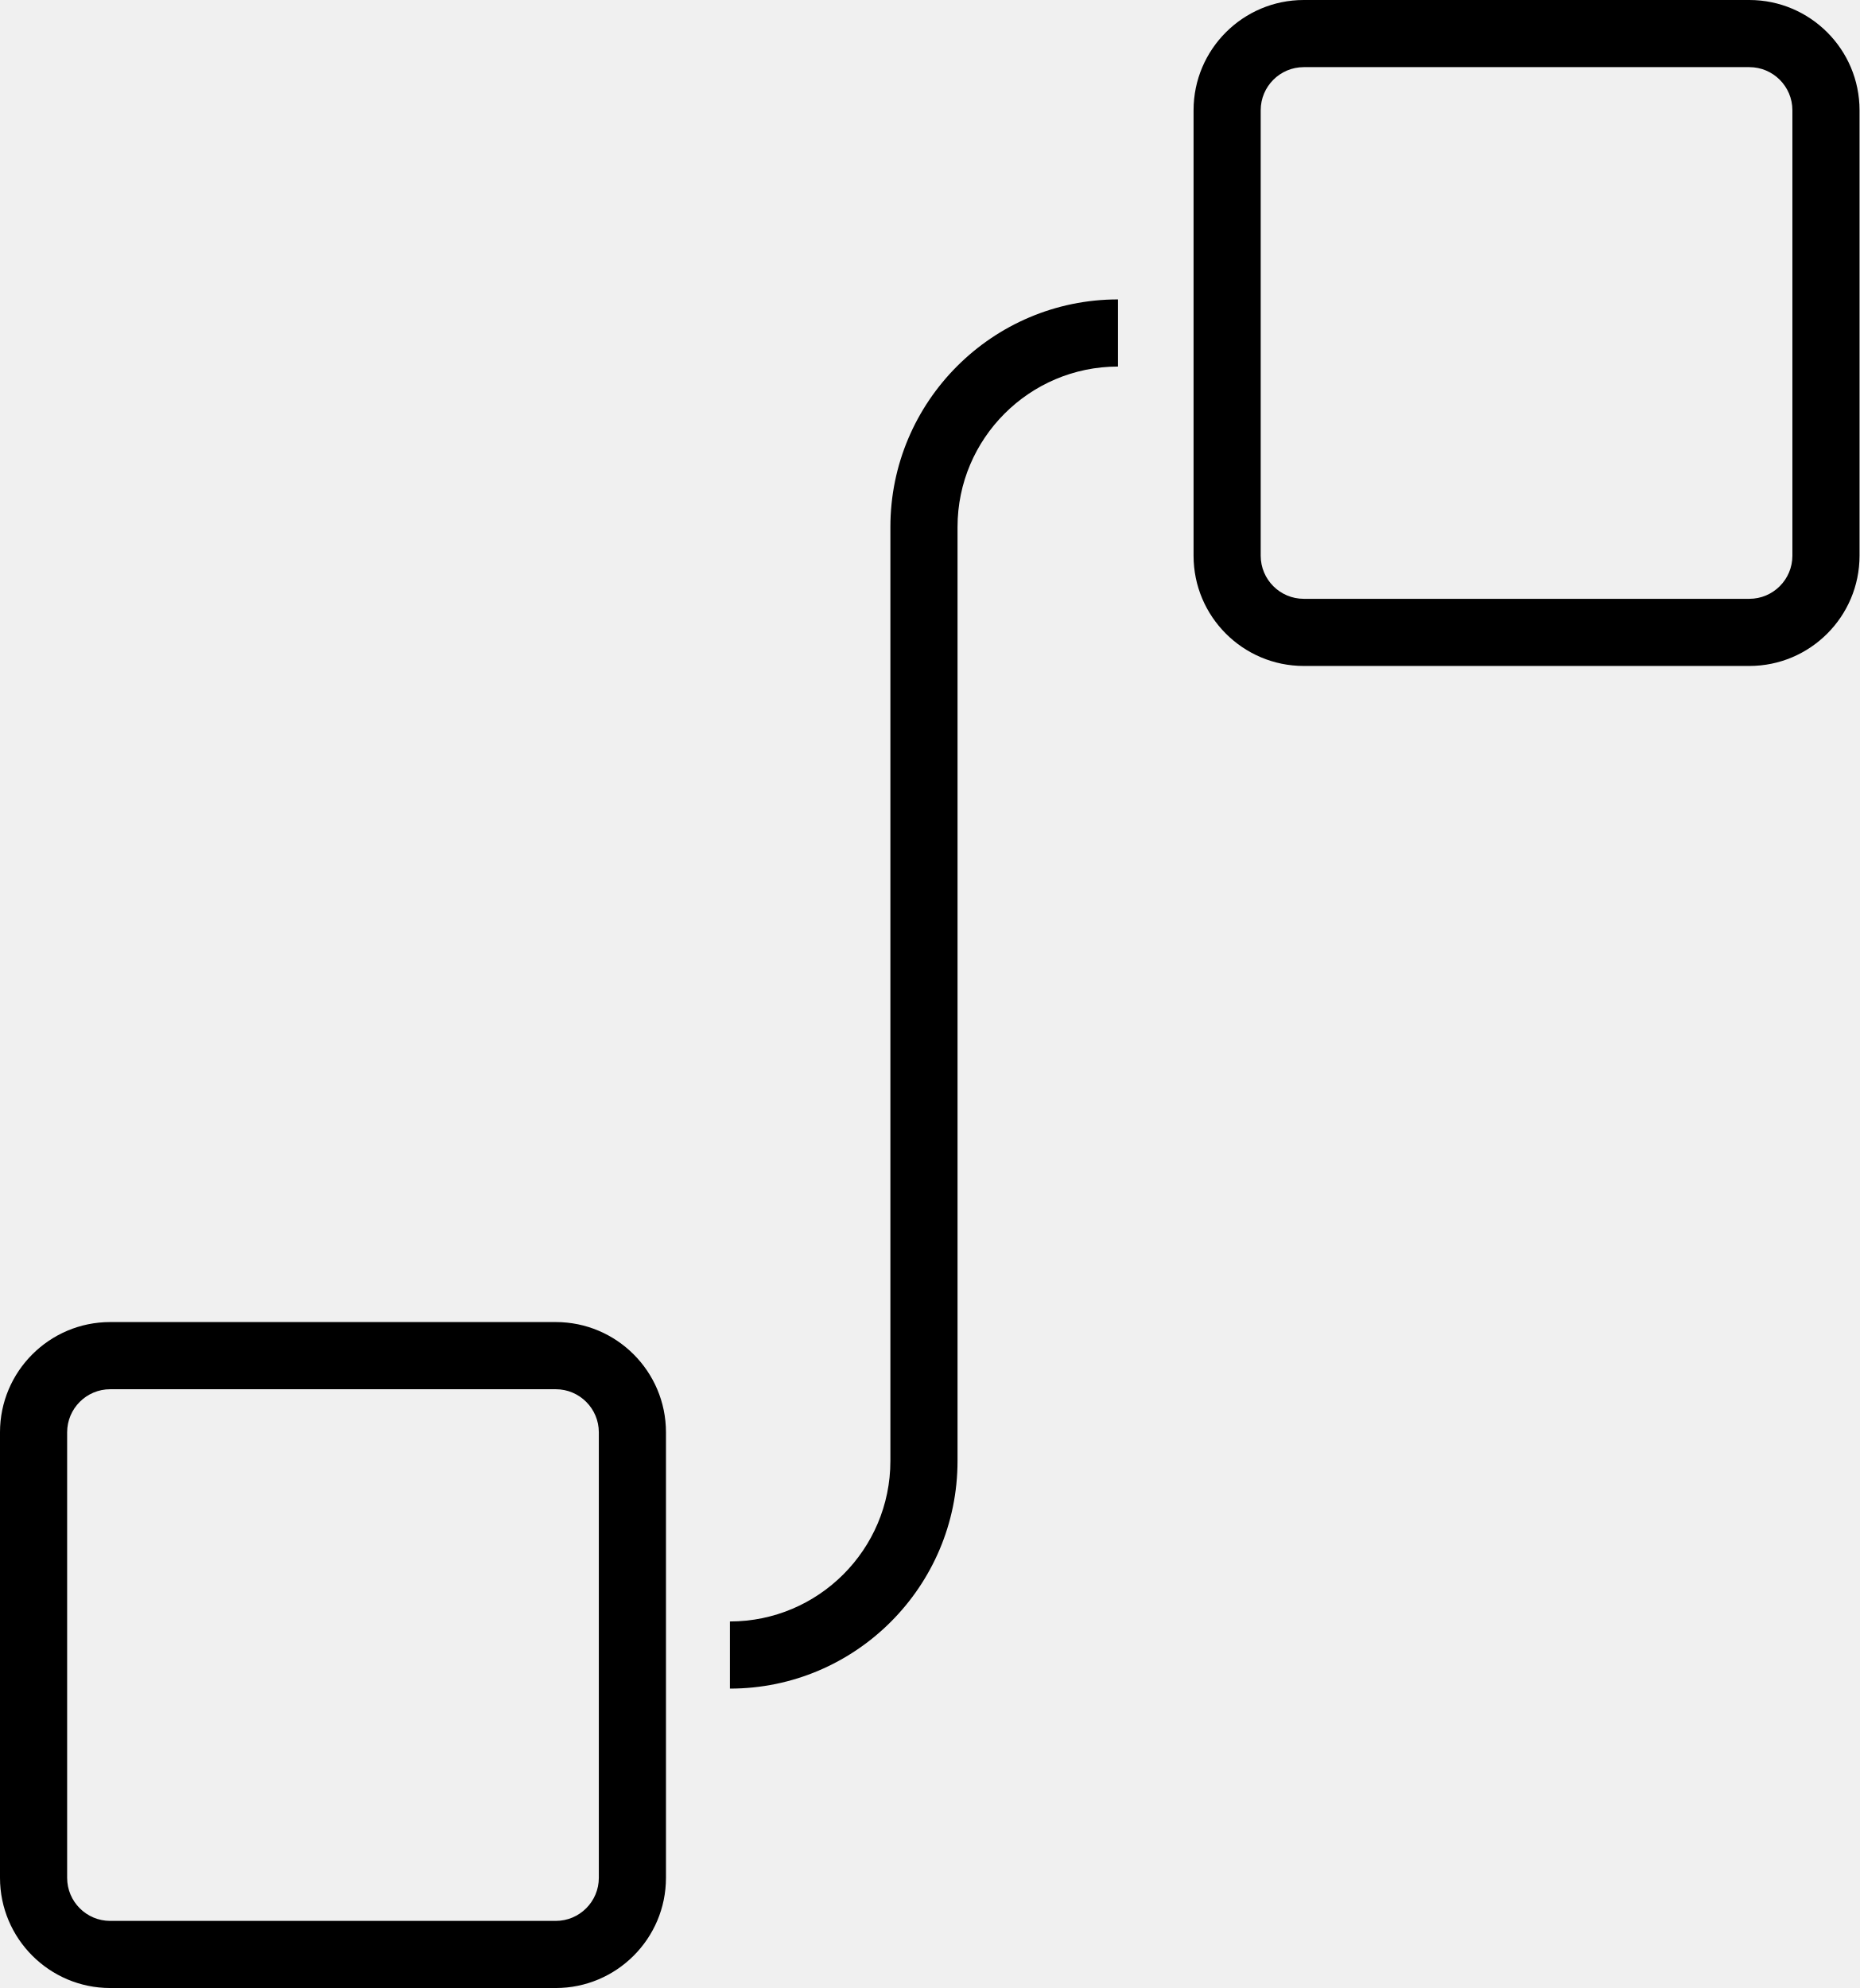
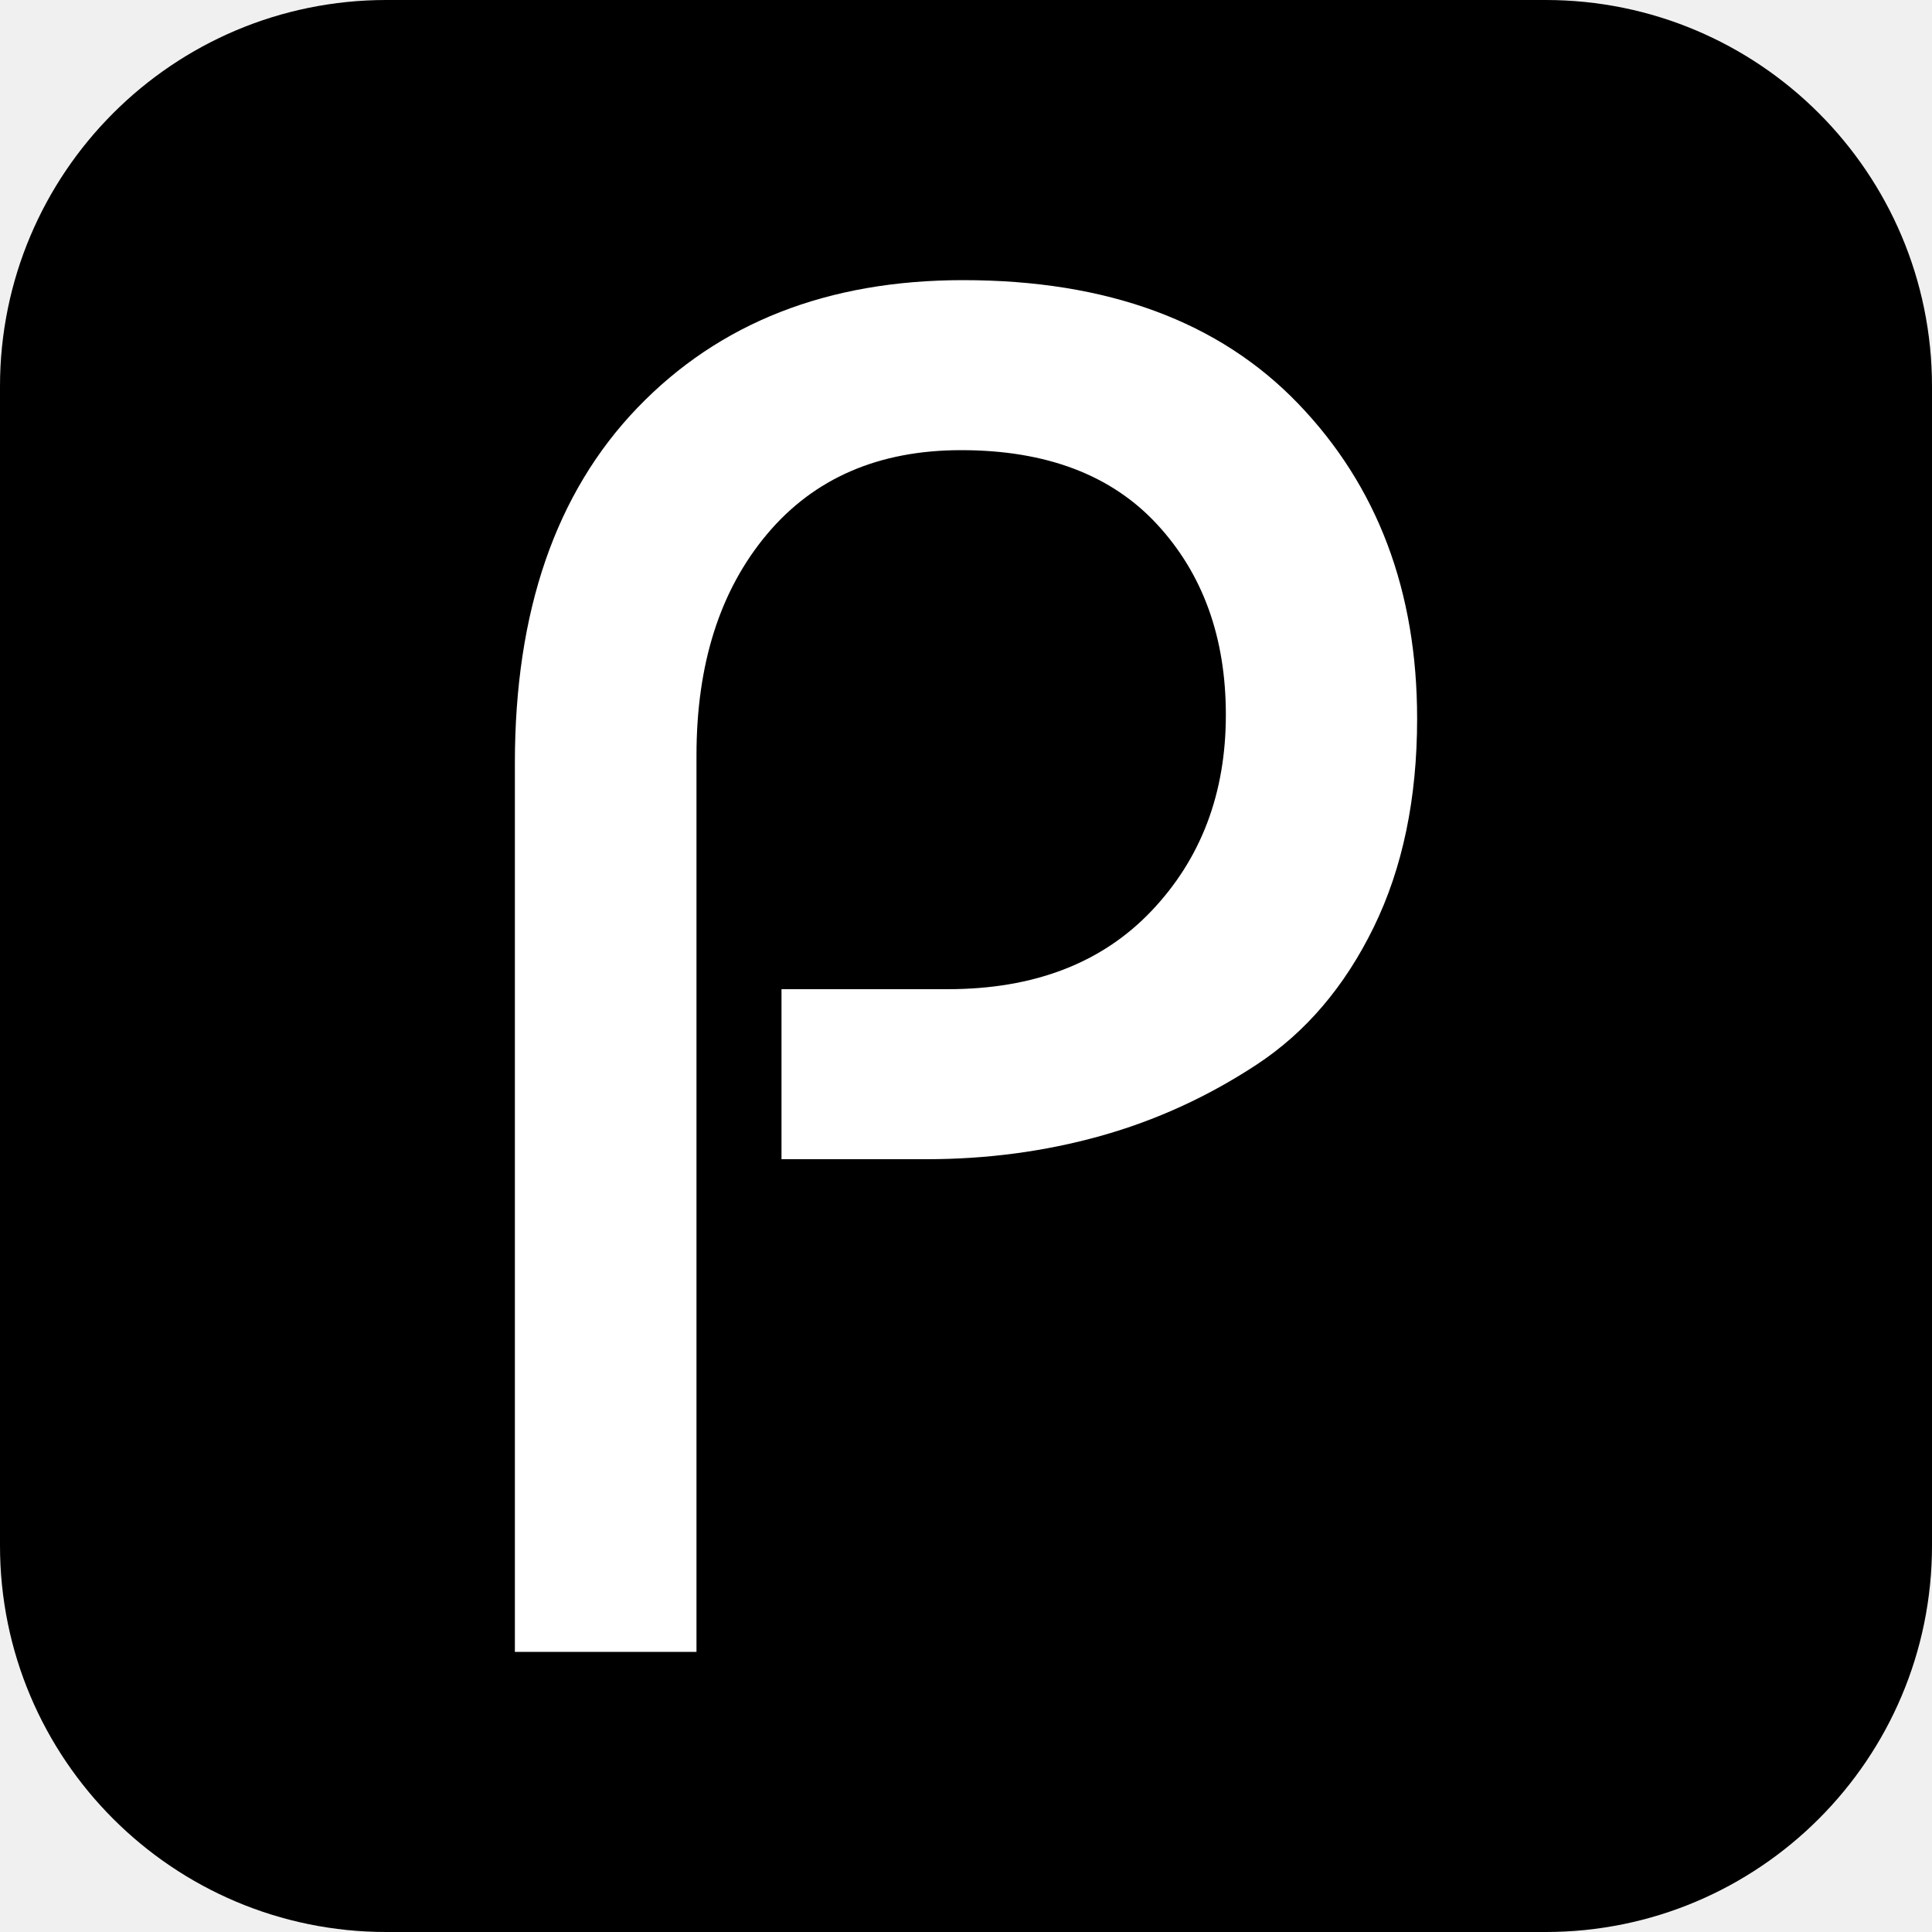
- <svg xmlns="http://www.w3.org/2000/svg" viewBox="0 0 100 106.91">
-   <defs id="SvgjsDefs2543">
- 	</defs>
-   <style>
- 		.icon-path {
- 		fill: black
- 		}
- 		@media (prefers-color-scheme: dark) {
- 		.icon-path {
- 		fill: white
- 		}
- 		}
- 	</style>
-   <g id="SvgjsG2544" featurekey="symbolFeature-0" transform="matrix(1.805315,0,0,1.805315,-40.26575,-36.81037)" fill="#000000">
-     <path class="icon-path" d="M74.413,20.39H61.141c-1.811,0-3.283,1.473-3.283,3.283v13.272c0,1.811,1.473,3.283,3.283,3.283h13.272  c1.811,0,3.283-1.473,3.283-3.283V23.673C77.696,21.862,76.223,20.39,74.413,20.39z M75.696,36.945c0,0.708-0.576,1.283-1.283,1.283  H61.141c-0.708,0-1.283-0.576-1.283-1.283V23.673c0-0.708,0.576-1.283,1.283-1.283h13.272c0.708,0,1.283,0.576,1.283,1.283V36.945z">
- 		</path>
-     <path class="icon-path" d="M48.827,36.089v27.822c0,2.636-2.145,4.78-4.78,4.78v2c3.739,0,6.78-3.042,6.78-6.78V36.089c0-2.636,2.145-4.78,4.78-4.78  v-2C51.869,29.309,48.827,32.351,48.827,36.089z">
- 		</path>
-     <path class="icon-path" d="M38.859,59.772H25.587c-1.811,0-3.283,1.473-3.283,3.283v13.272c0,1.81,1.473,3.283,3.283,3.283h13.272  c1.811,0,3.283-1.473,3.283-3.283V63.056C42.142,61.245,40.67,59.772,38.859,59.772z M40.142,76.328  c0,0.708-0.576,1.283-1.283,1.283H25.587c-0.708,0-1.283-0.575-1.283-1.283V63.056c0-0.708,0.576-1.283,1.283-1.283h13.272  c0.708,0,1.283,0.576,1.283,1.283V76.328z">
- 		</path>
-   </g>
+ <svg xmlns="http://www.w3.org/2000/svg" viewBox="0 0 100 100">
+   <rect width="100" height="100" rx="20" fill="#000000" />
+   <path fill="#ffffff" d="M36.05 39.10L36.05 85.50L26.65 85.50L26.65 39.50Q26.65 27.70 33 21.10Q39.35 14.50 49.85 14.50L49.85 14.50Q61.05 14.50 67.20 20.90Q73.35 27.30 73.35 37.20L73.35 37.20Q73.35 43.40 71.10 48Q68.85 52.60 65.05 55.10Q61.25 57.60 56.95 58.80Q52.65 60 47.95 60L47.95 60L40.45 60L40.45 51.20L49.05 51.20Q55.75 51.20 59.60 47.15Q63.45 43.10 63.45 37L63.45 37Q63.45 31 59.90 27.15Q56.35 23.30 49.75 23.30L49.75 23.30Q43.35 23.30 39.70 27.65Q36.05 32 36.05 39.10L36.05 39.10Z" />
</svg>
